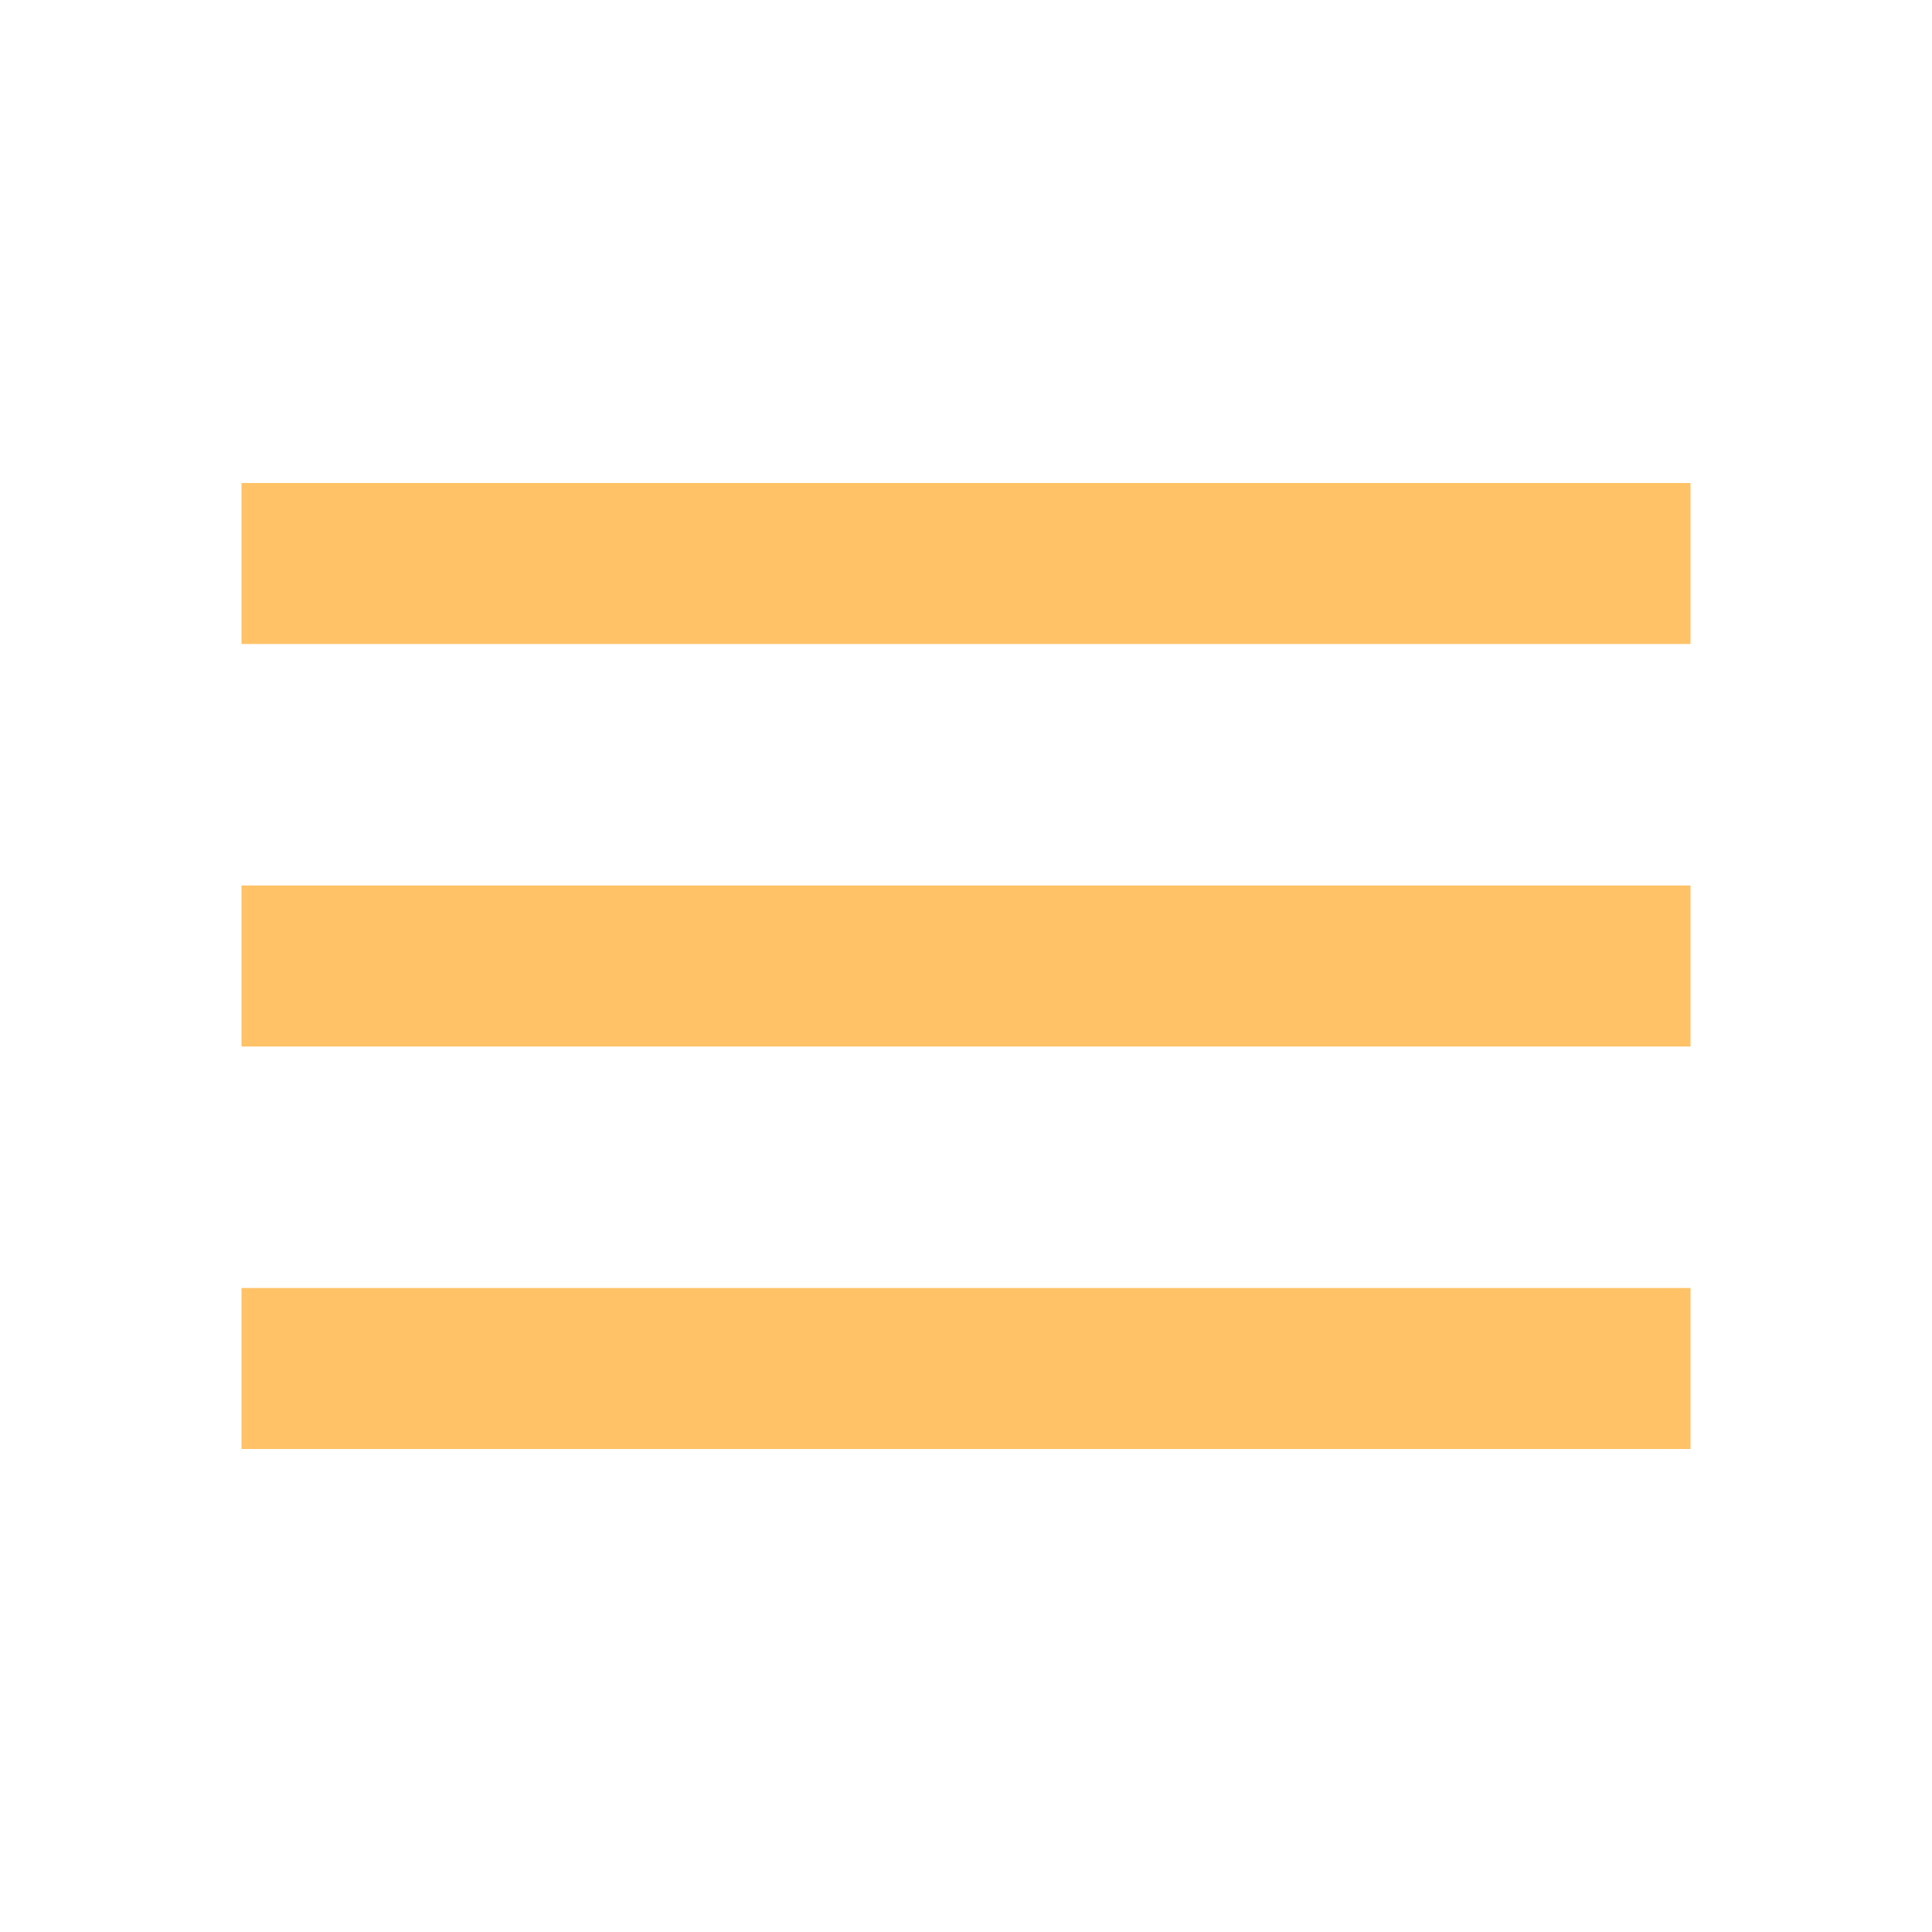
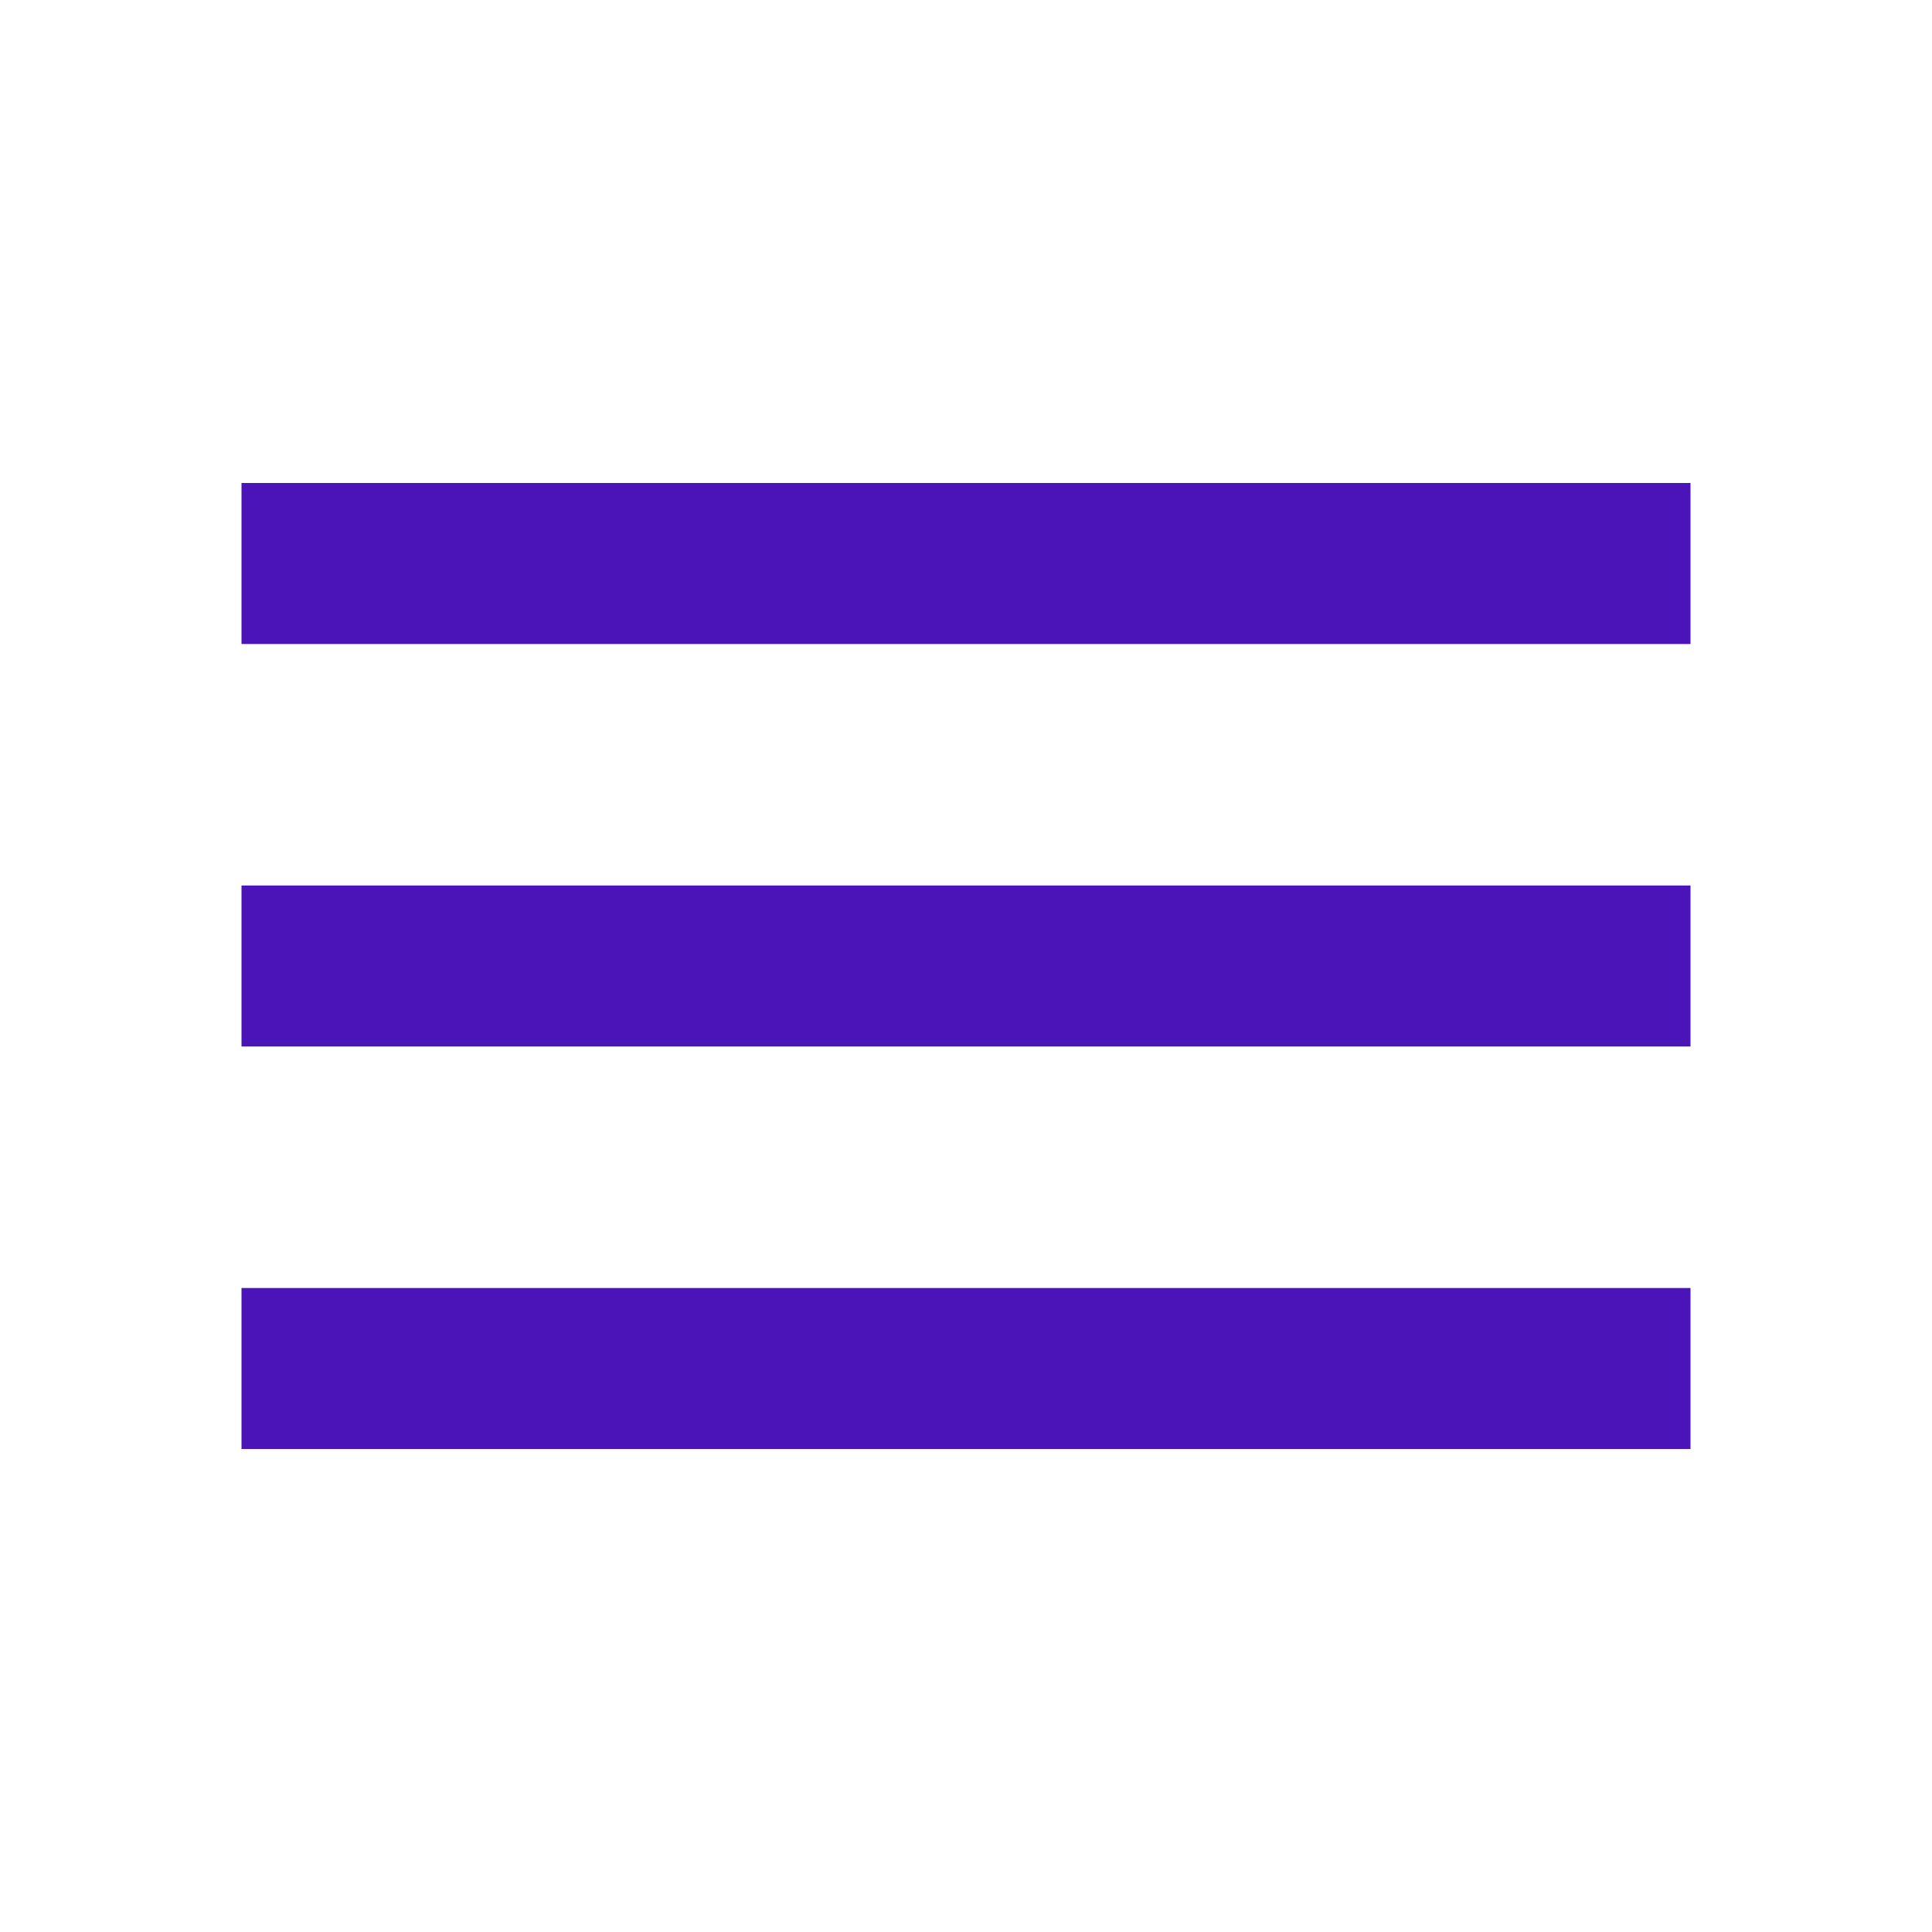
- <svg xmlns="http://www.w3.org/2000/svg" height="24px" viewBox="0 0 24 24" width="24px" fill="#ffc266">
+ <svg xmlns="http://www.w3.org/2000/svg" height="24px" viewBox="0 0 24 24" width="24px" fill="#4b14b8">
  <path d="M0 0h24v24H0V0z" fill="none" />
  <path d="M3 18h18v-2H3v2zm0-5h18v-2H3v2zm0-7v2h18V6H3z" />
</svg>
